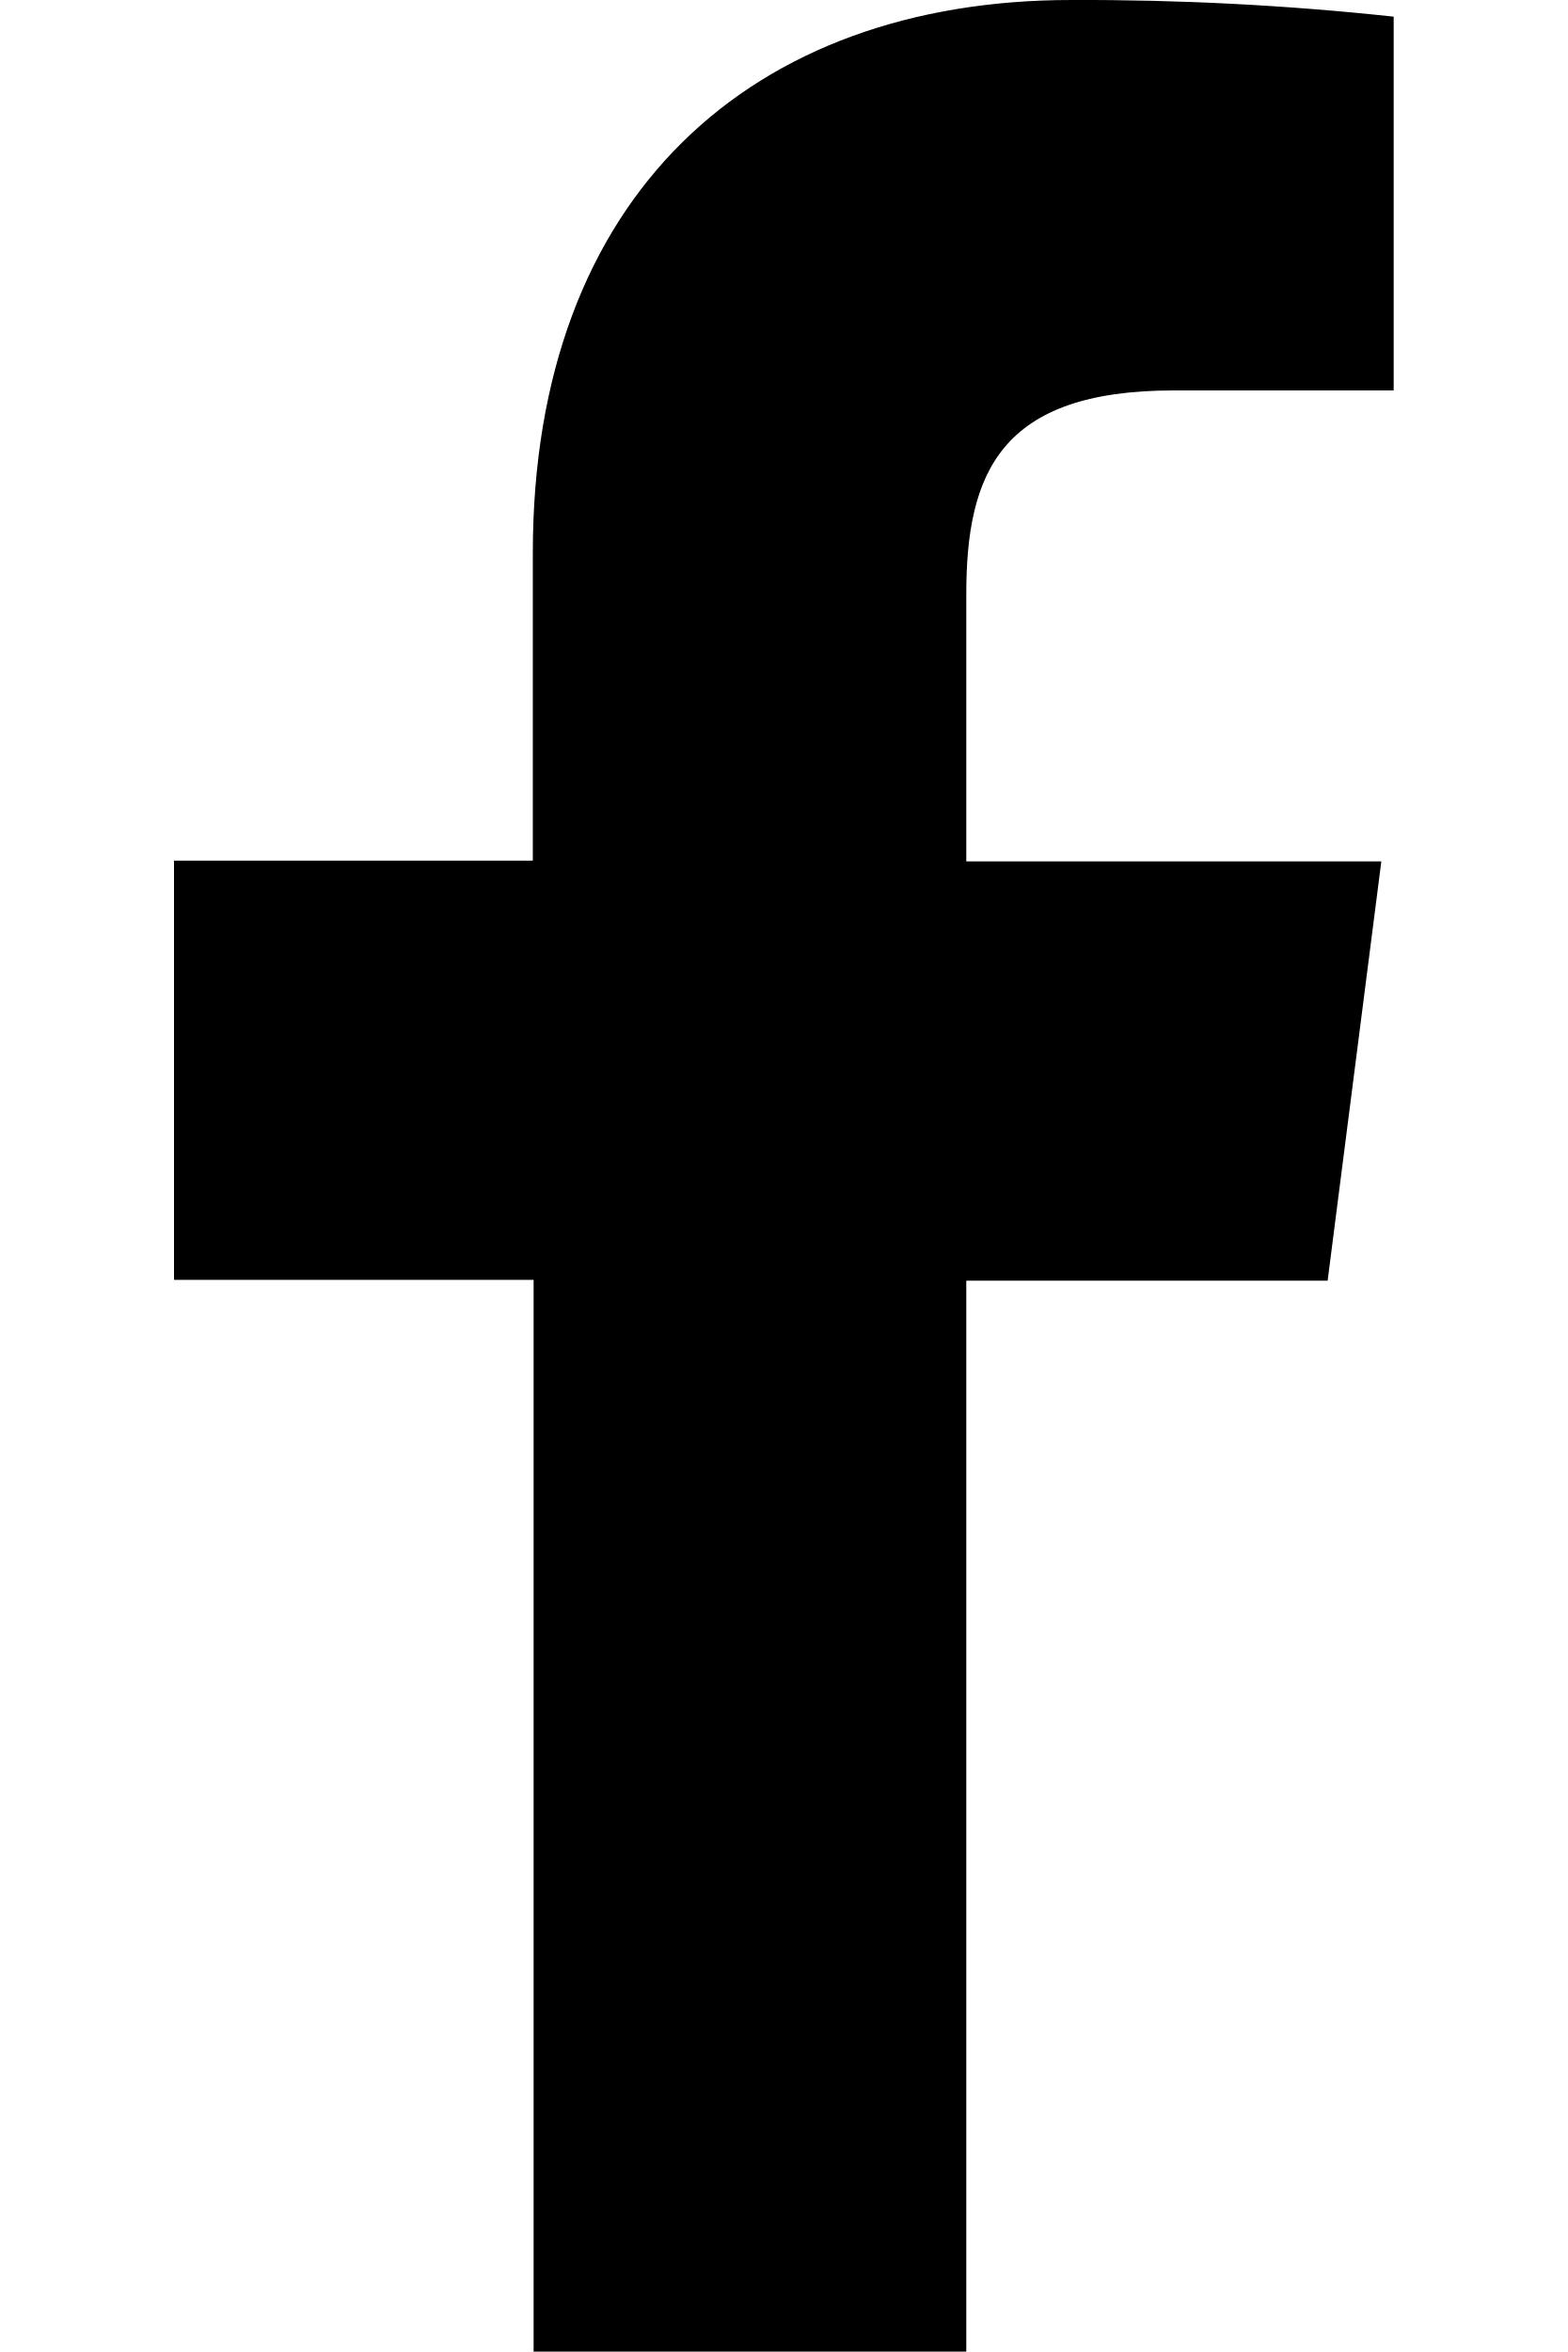
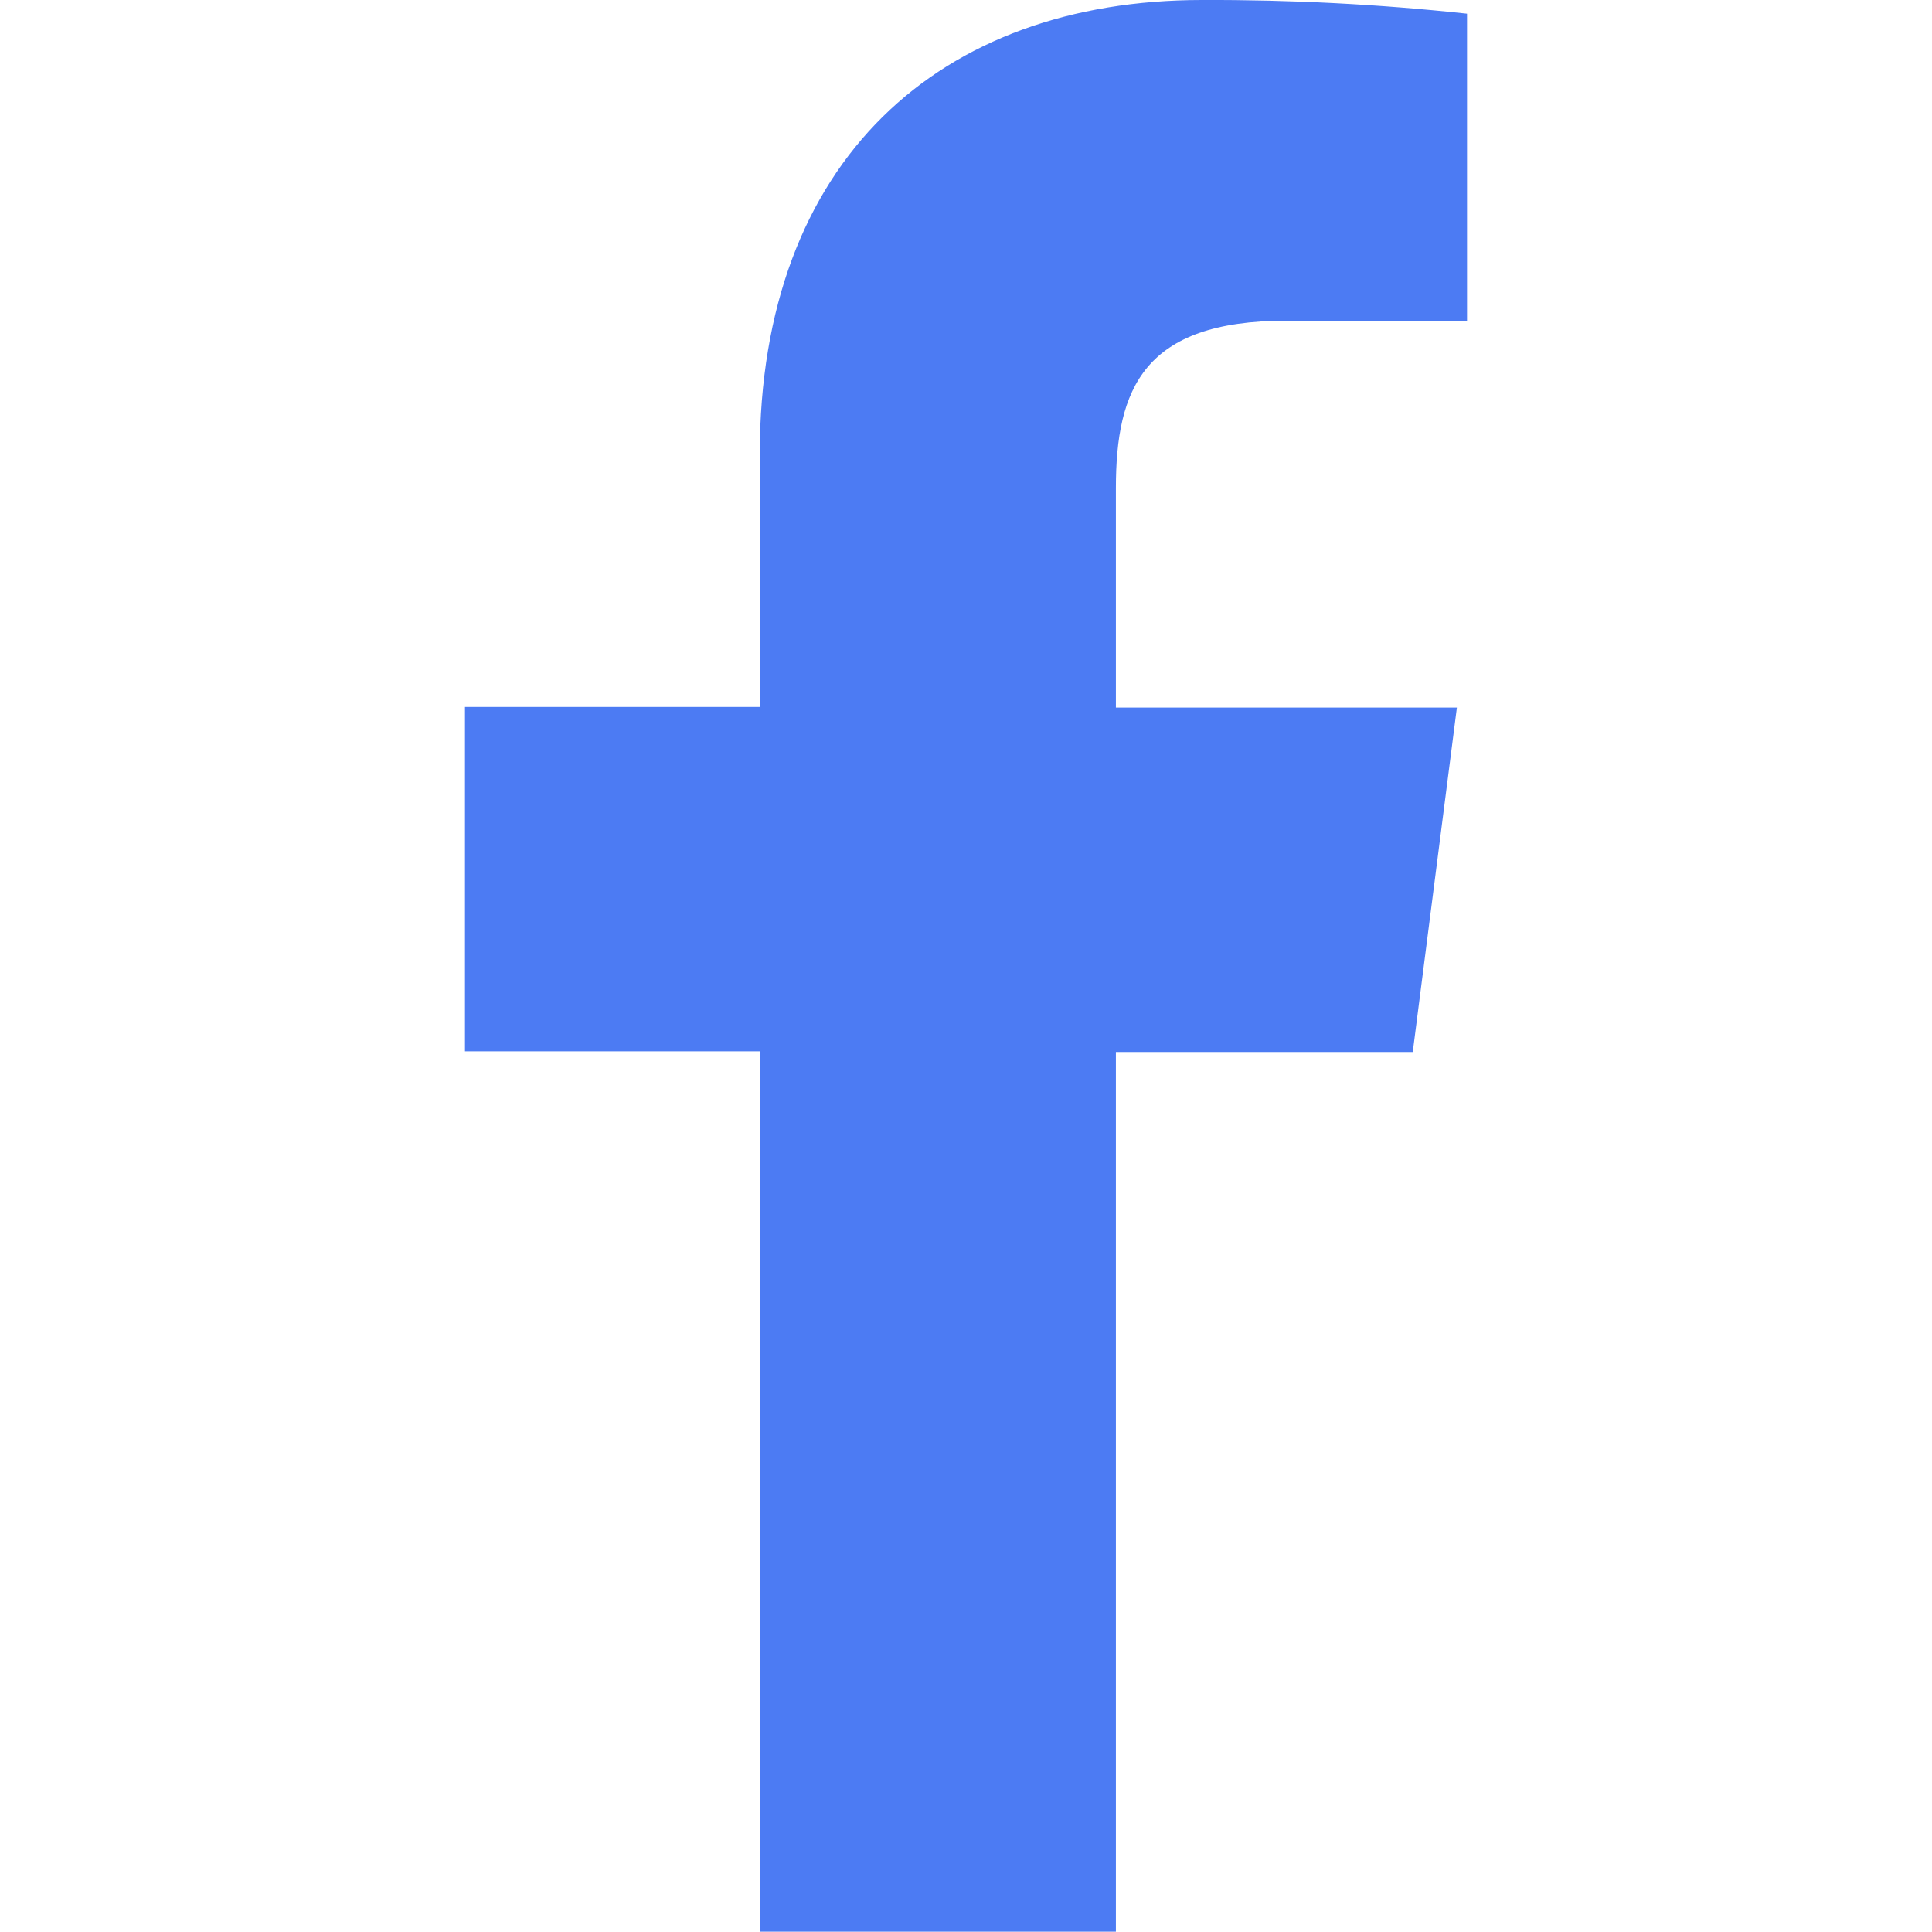
- <svg xmlns="http://www.w3.org/2000/svg" width="8" height="12" viewBox="0 0 8 12" fill="none">
-   <path d="M4.931 11.998V6.534H6.775L7.049 4.395H4.931V3.032C4.931 2.415 5.103 1.992 5.989 1.992H7.112V0.085C6.566 0.026 6.017 -0.002 5.467 0C3.838 0 2.719 0.995 2.719 2.821V4.391H0.888V6.53H2.723V11.998H4.931Z" fill="black" />
+ <svg xmlns="http://www.w3.org/2000/svg" width="16" height="16" viewBox="0 0 8 12" fill="none">
+   <path d="M4.931 11.998V6.534H6.775L7.049 4.395H4.931V3.032C4.931 2.415 5.103 1.992 5.989 1.992H7.112V0.085C6.566 0.026 6.017 -0.002 5.467 0C3.838 0 2.719 0.995 2.719 2.821V4.391H0.888V6.53H2.723V11.998H4.931Z" fill="#4C7BF3" />
</svg>
